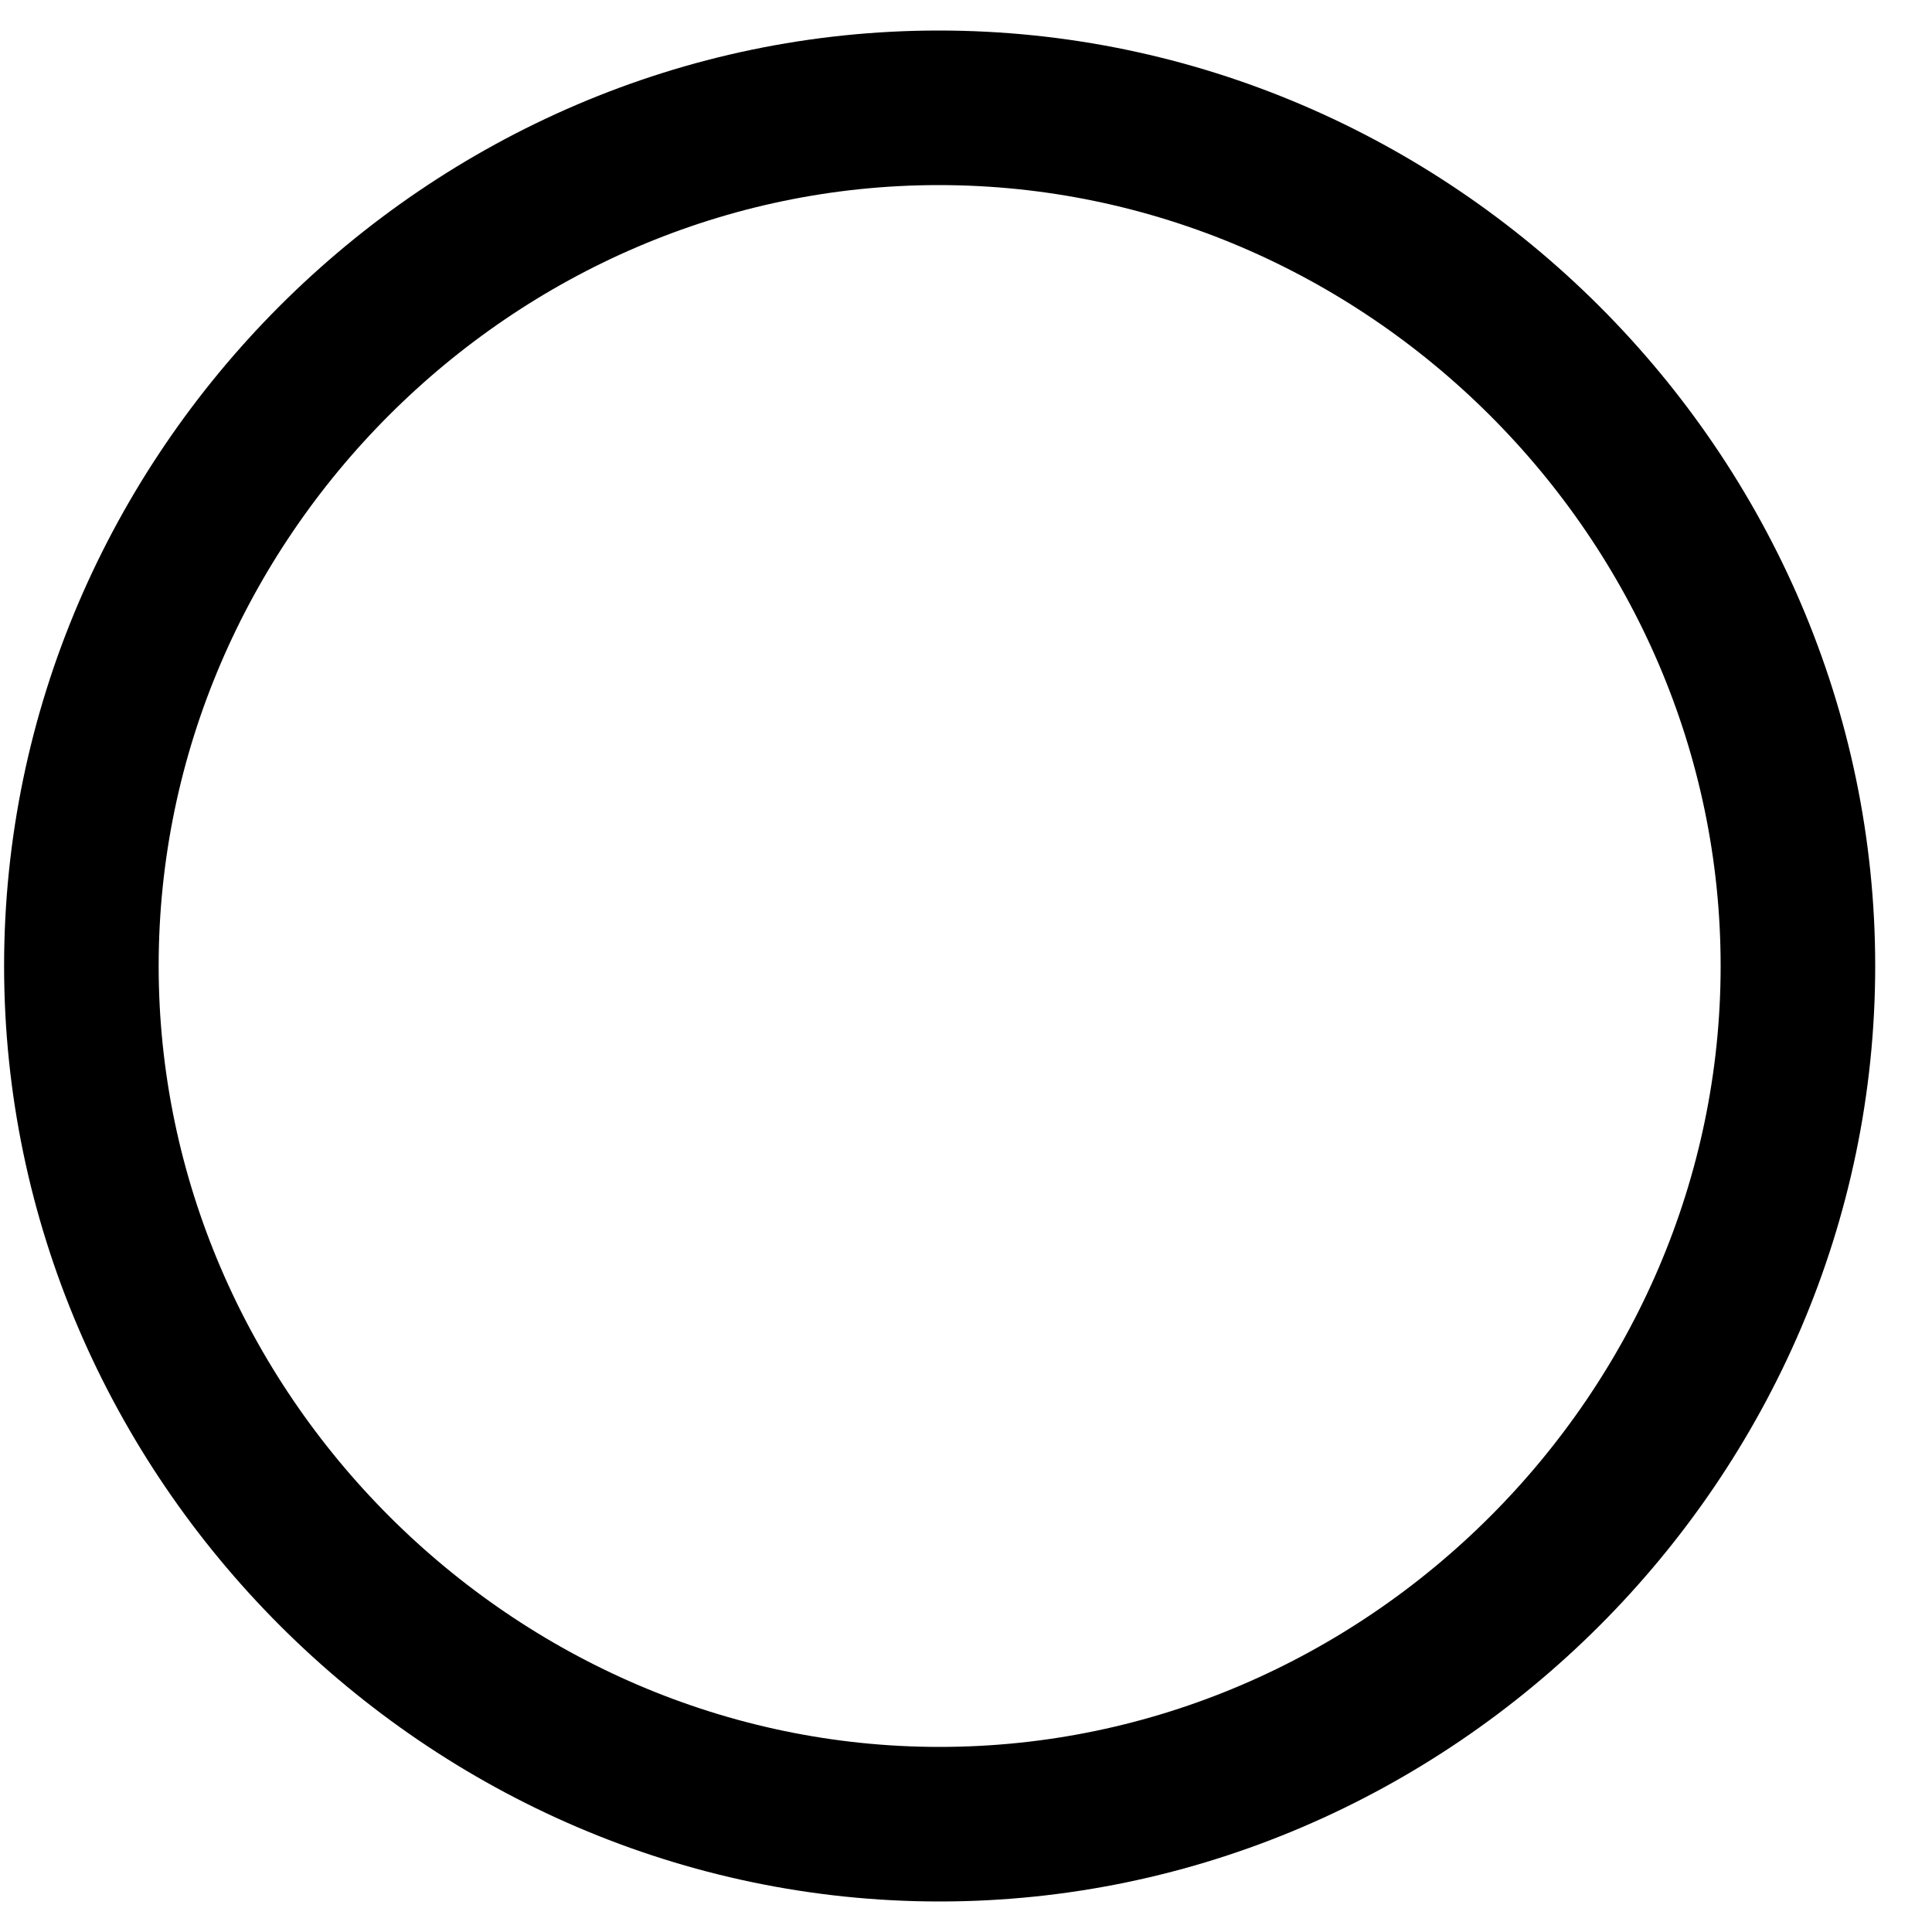
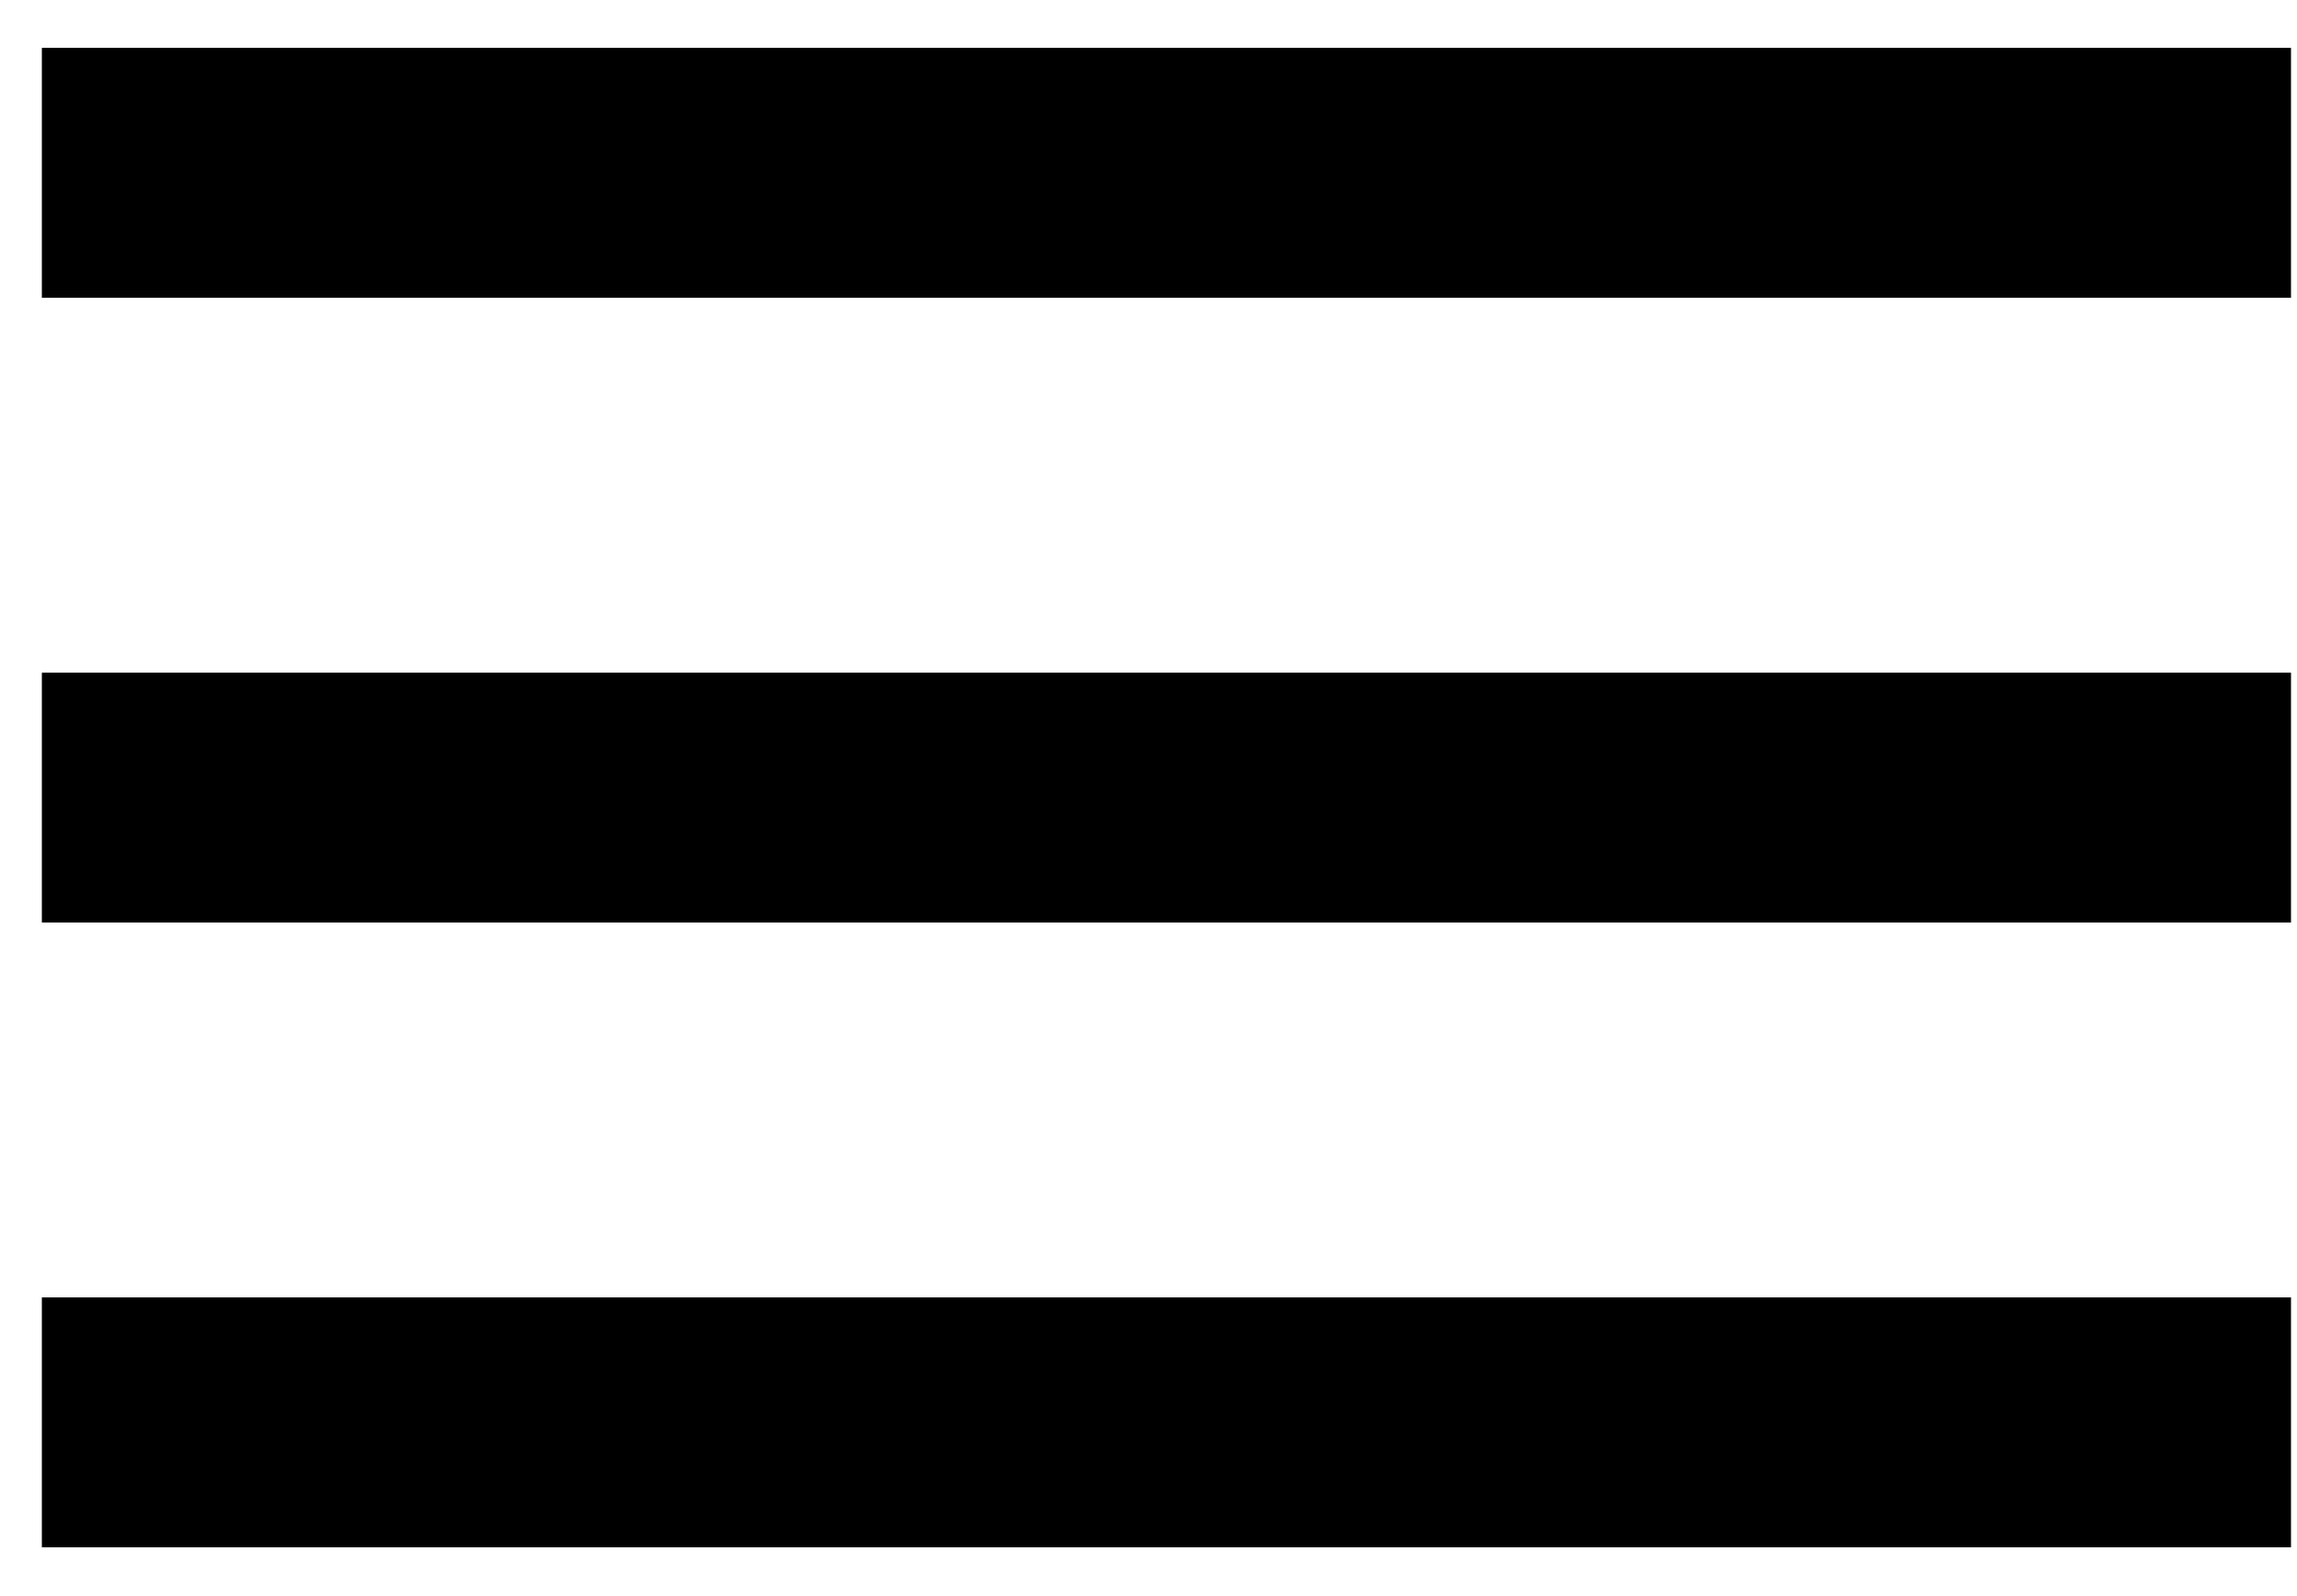
- <svg xmlns="http://www.w3.org/2000/svg" width="25" height="25" viewBox="0 0 25 25" fill="none">
-   <path d="M23.265 12.499C23.265 18.57 18.237 23.605 12.158 23.605C6.09 23.605 1.053 18.569 1.053 12.499C1.053 6.42 6.081 1.395 12.148 1.395C18.229 1.395 23.265 6.421 23.265 12.499Z" stroke="black" stroke-width="2" />
+ <svg xmlns="http://www.w3.org/2000/svg" width="36" height="25" viewBox="0 0 36 25" fill="none">
+   <path d="M0.656 24.25H35.906V20.333H0.656V24.25ZM0.656 14.458H35.906V10.542H0.656V14.458ZM0.656 0.75V4.667H35.906V0.75H0.656Z" fill="black" />
</svg>
